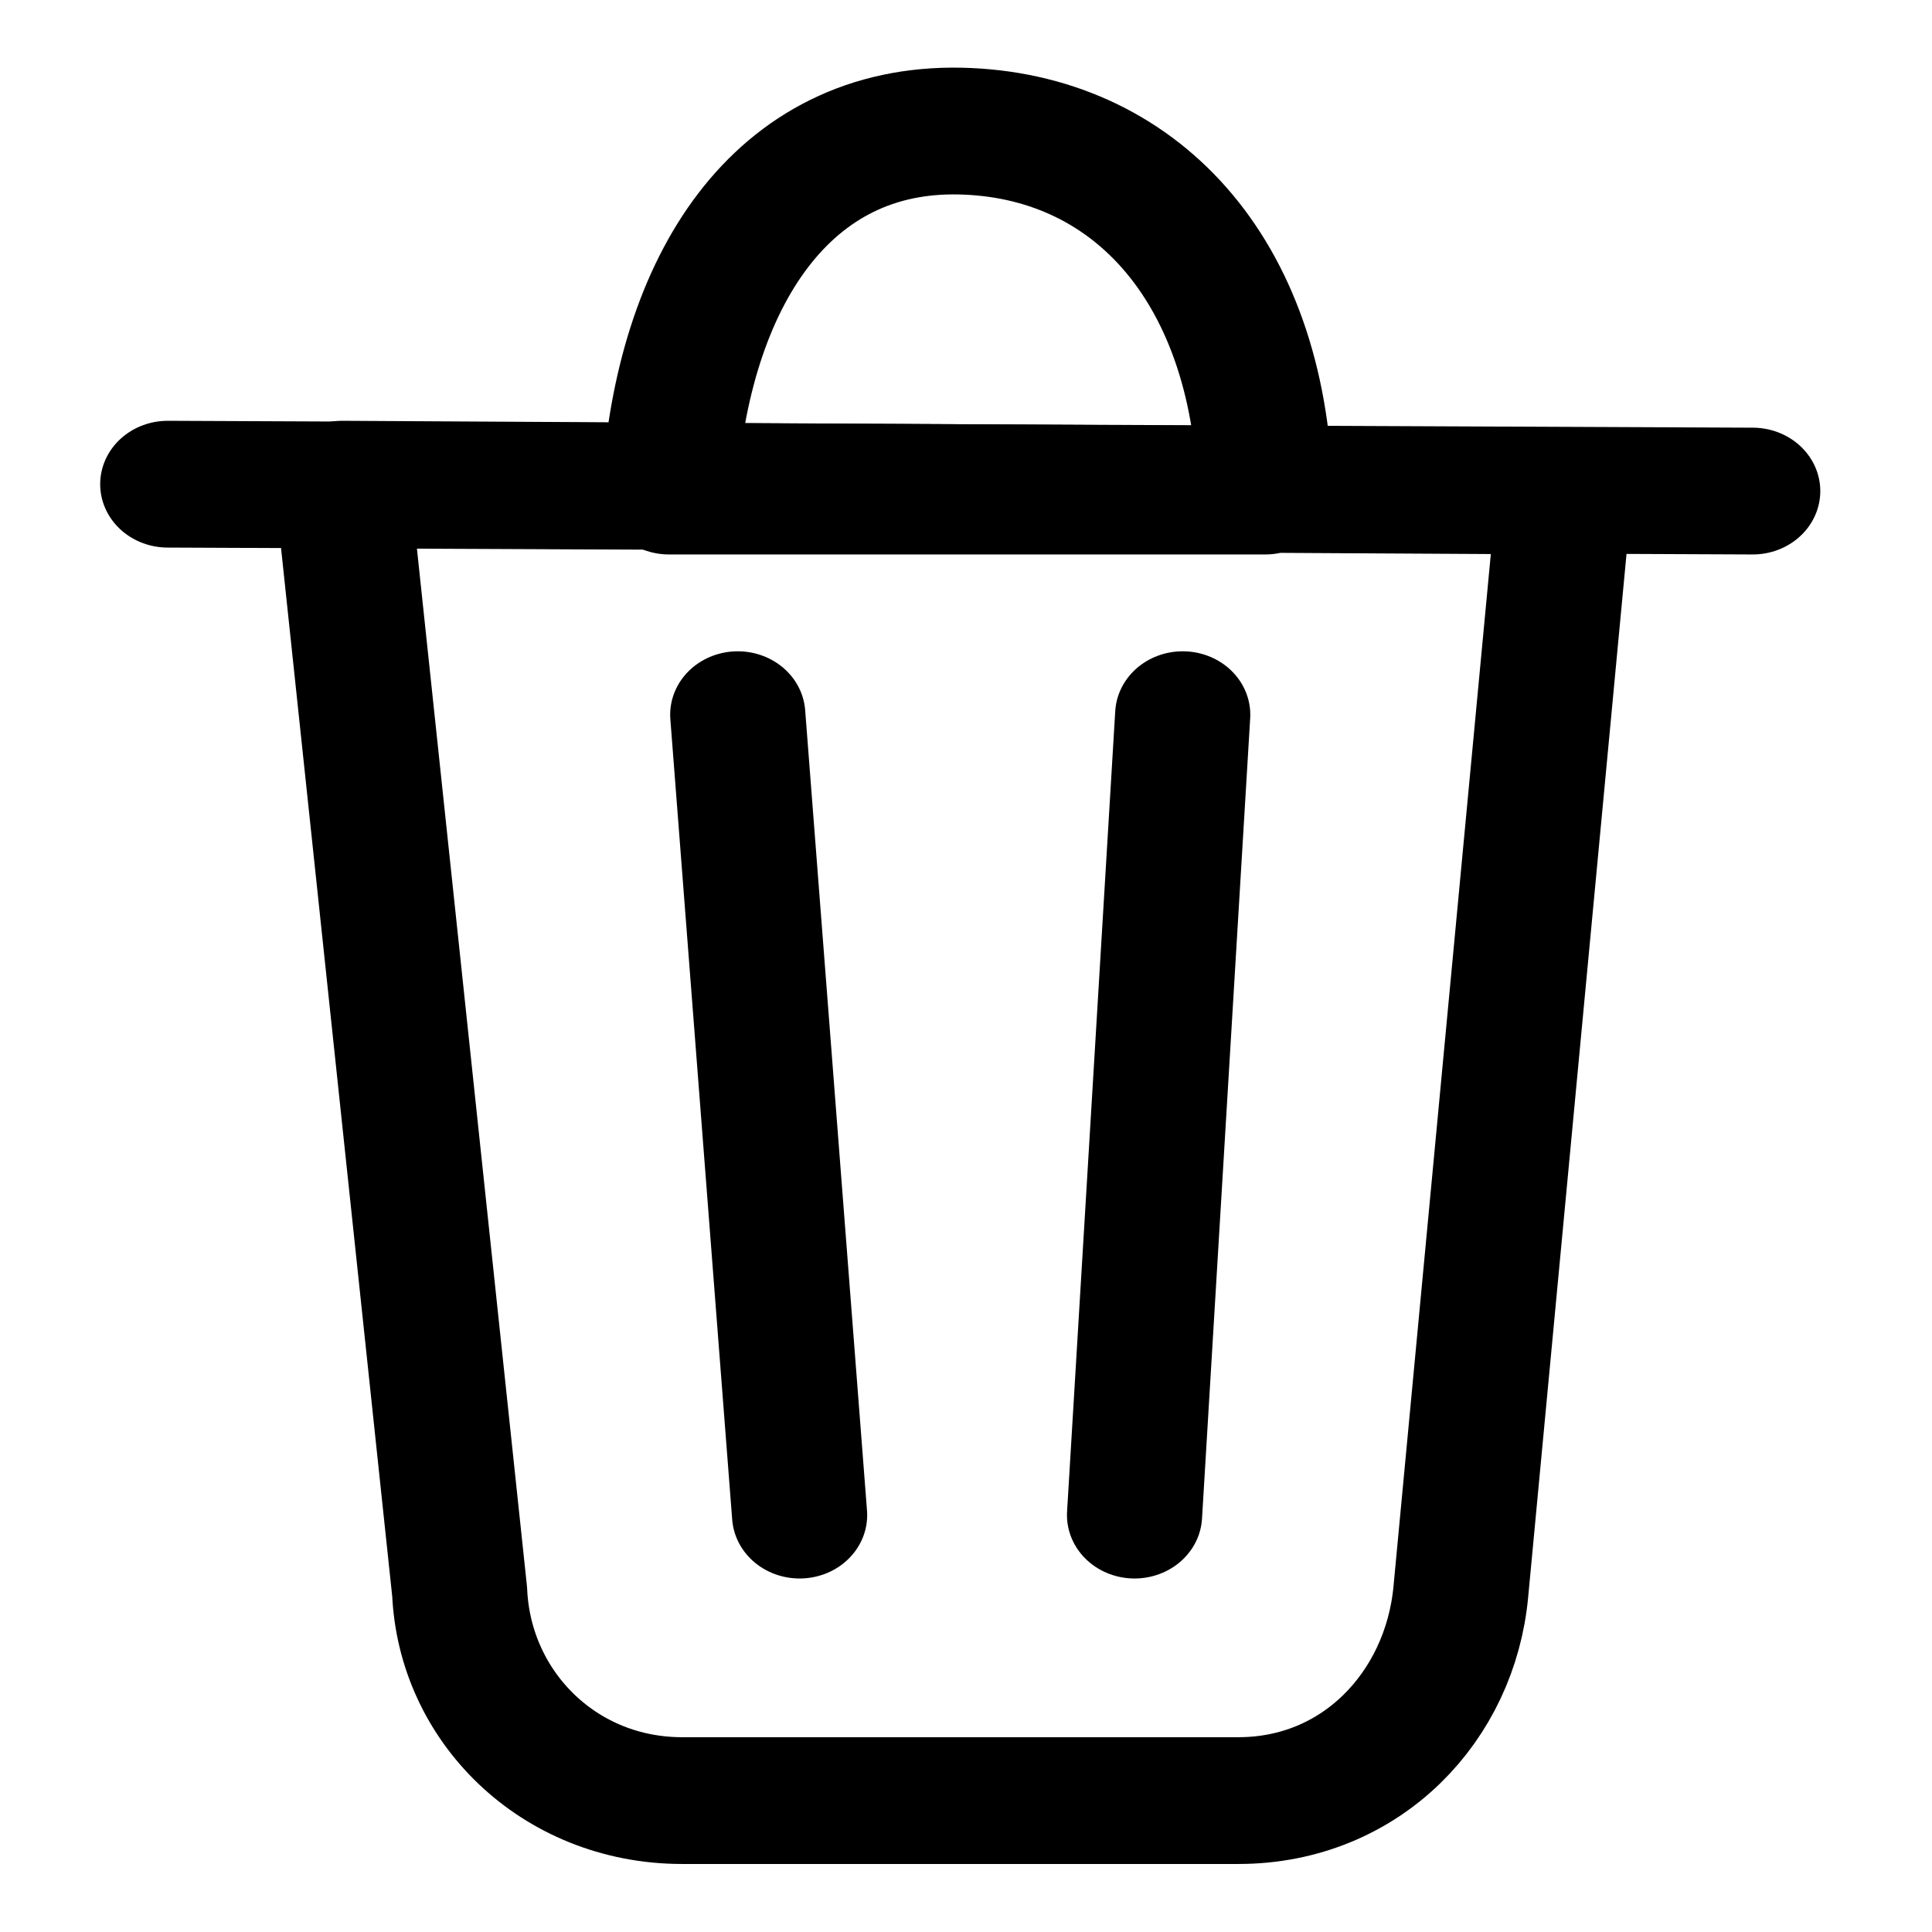
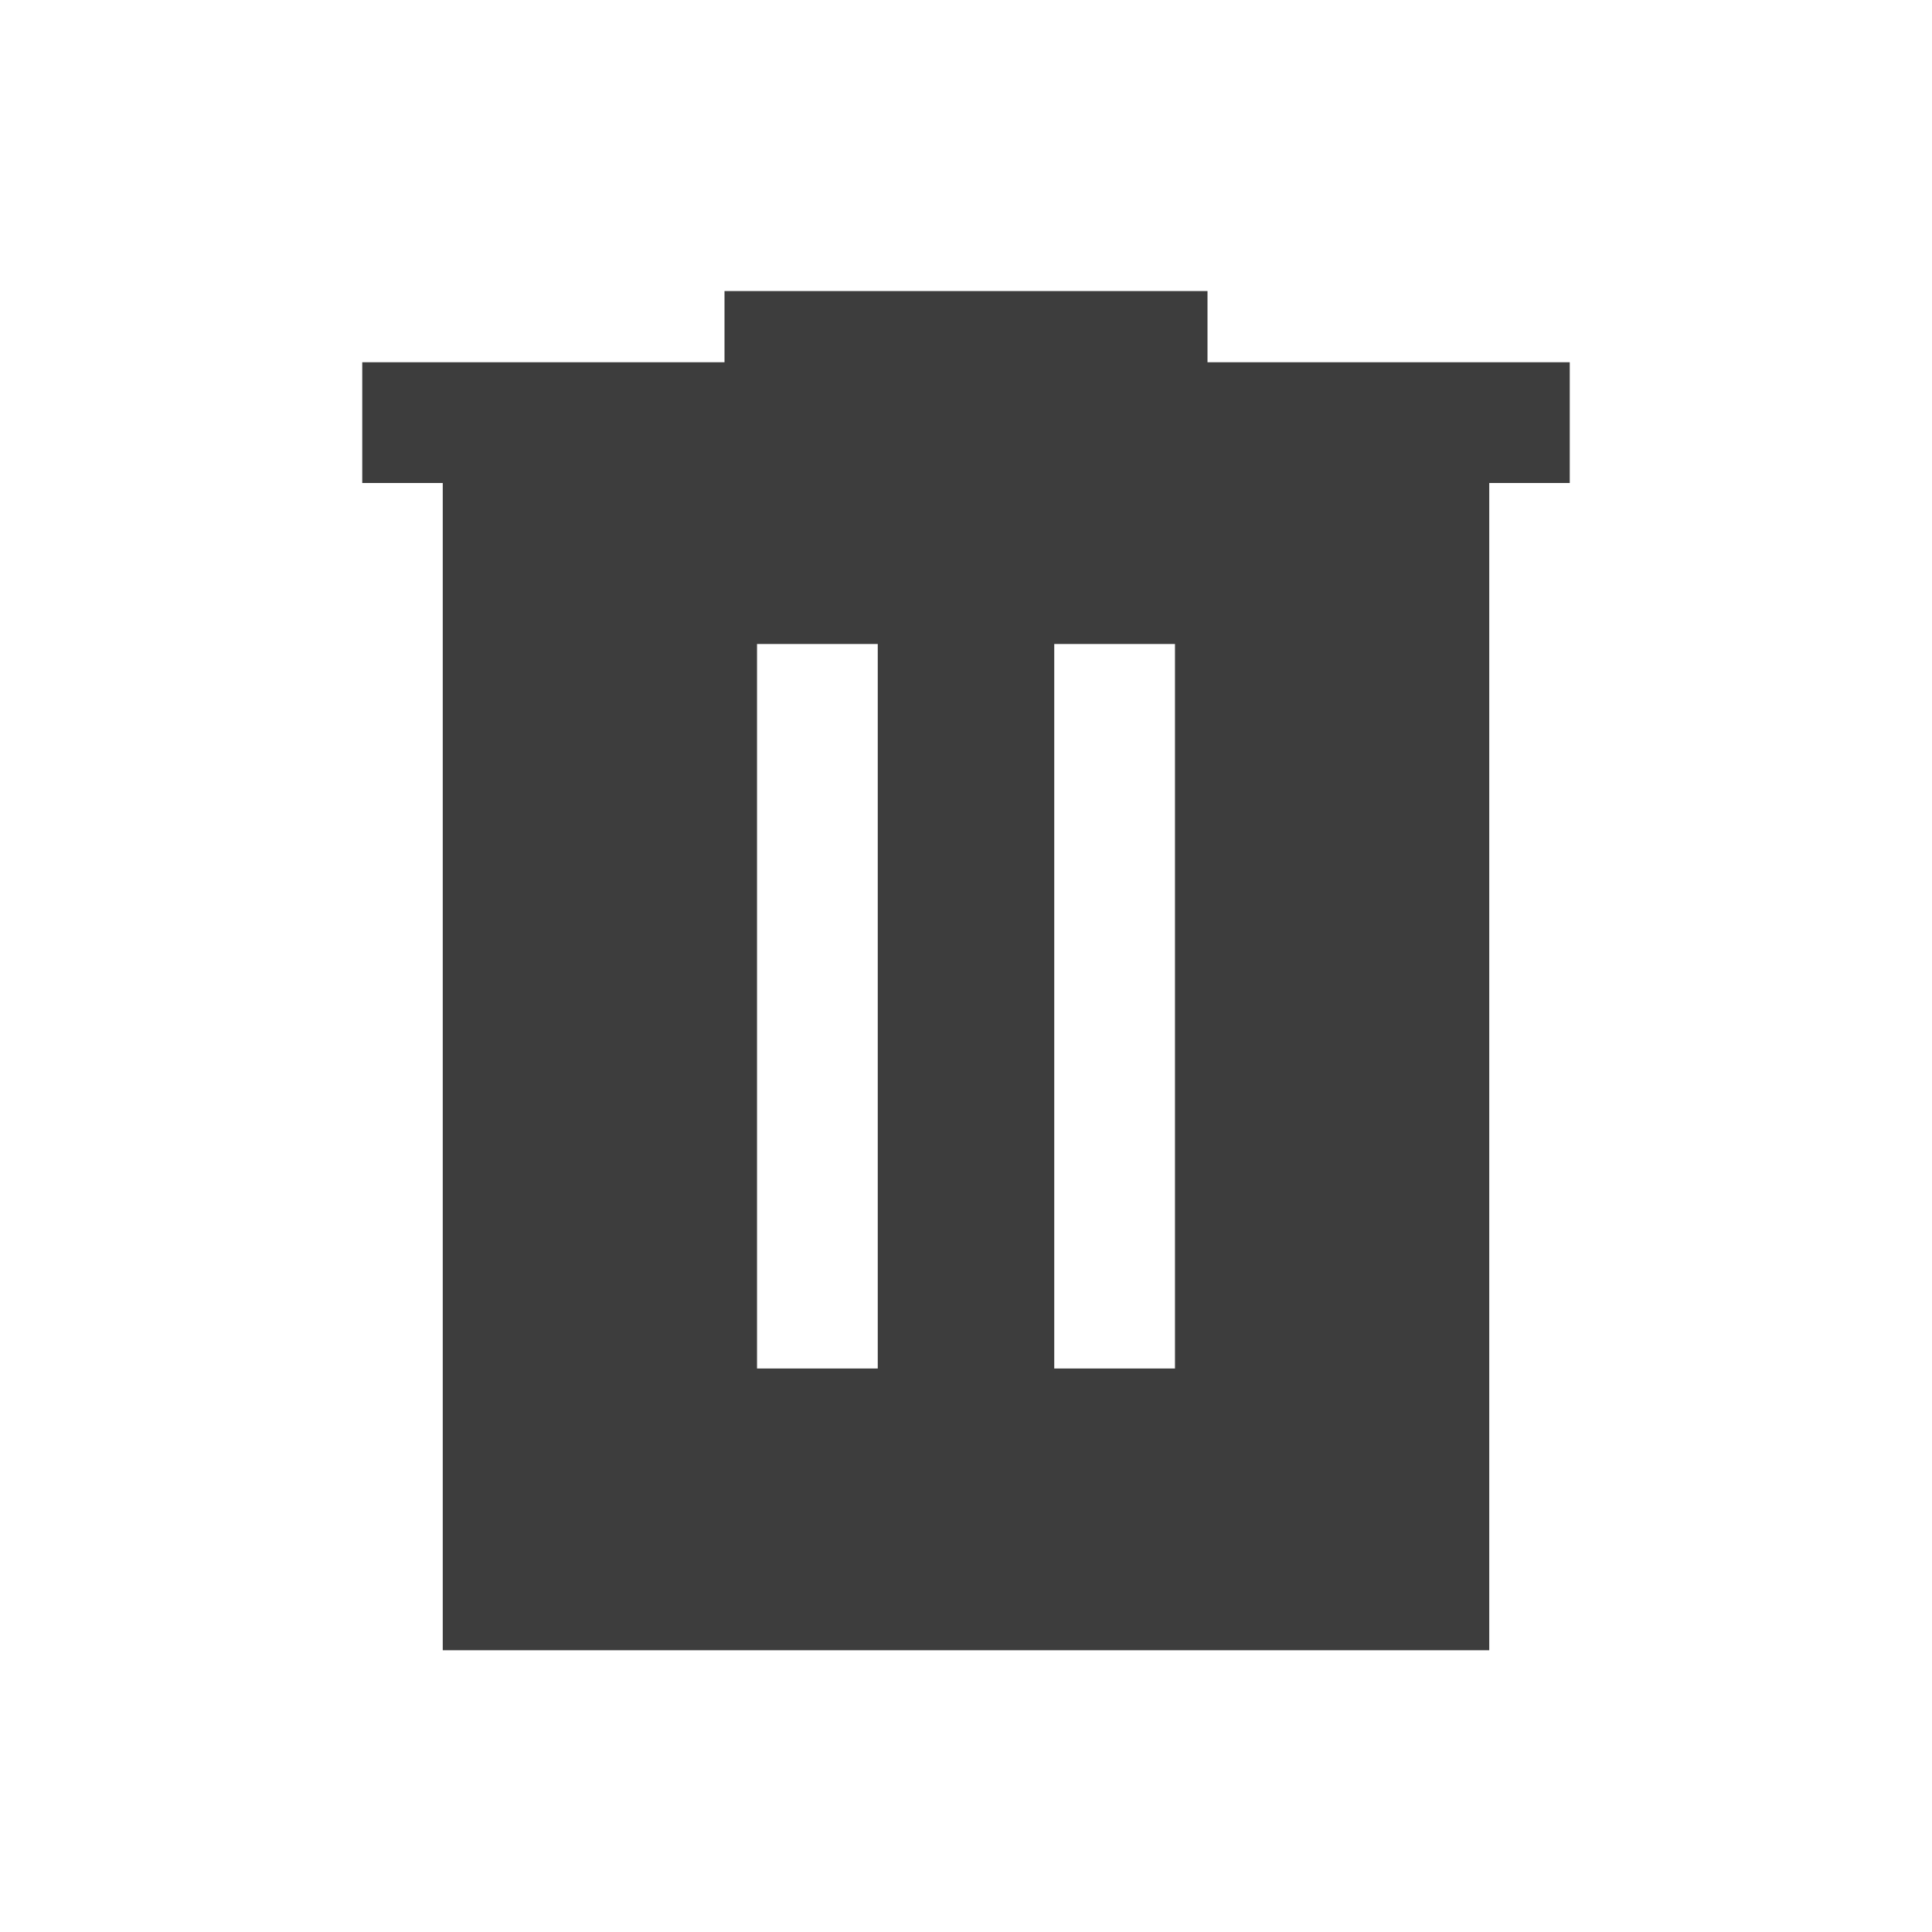
- <svg xmlns="http://www.w3.org/2000/svg" height="100" viewBox="0 0 100 100" width="100" version="1.1" id="svg12">
-   <defs id="defs16" />
-   <g id="g836" transform="matrix(5.757777,0,0,5.400817,-10.75512,-6.717058)" style="stroke:#000000;stroke-opacity:1;stroke-width:1.215;stroke-miterlimit:4;stroke-dasharray:none">
-     <path d="M 4.944,5.884 15.933,5.95 15,16.5 c -0.097,1.1 -0.895,2 -2,2 H 8 c -1.105,0 -1.954,-0.896 -2,-2 z M 10.5,2.5 c 1.542,0.036 2.68,1.291 2.742,3.45 H 7.882 C 8.005,3.923 8.904,2.463 10.5,2.5 Z" id="path2" style="fill:none;fill-rule:evenodd;stroke:#000000;stroke-width:1.215;stroke-linecap:round;stroke-linejoin:round;stroke-miterlimit:4;stroke-dasharray:none;stroke-opacity:1" />
-     <path d="M 3.376,5.884 17.624,5.95" id="path4" style="fill:none;fill-rule:evenodd;stroke:#000000;stroke-width:1.215;stroke-linecap:round;stroke-linejoin:round;stroke-miterlimit:4;stroke-dasharray:none;stroke-opacity:1" />
-     <path d="M 8.5,8.093 9.056,15.764" id="path6" style="fill:none;fill-rule:evenodd;stroke:#000000;stroke-width:1.215;stroke-linecap:round;stroke-linejoin:round;stroke-miterlimit:4;stroke-dasharray:none;stroke-opacity:1" />
-     <path d="M 12.5,8.093 12.067,15.764" id="path8" style="fill:none;fill-rule:evenodd;stroke:#000000;stroke-width:1.215;stroke-linecap:round;stroke-linejoin:round;stroke-miterlimit:4;stroke-dasharray:none;stroke-opacity:1" />
-   </g>
+ <svg xmlns="http://www.w3.org/2000/svg" height="24" viewBox="0 -960 960 960" width="24">
+   <path fill="#3D3D3D" d="M376.16-280h59.99v-360h-59.99v360Zm147.69 0h59.99v-360h-59.99v360ZM220-140v-580h-40v-60h180v-35.38h240V-780h180v60h-40v580H220Z" />
</svg>
